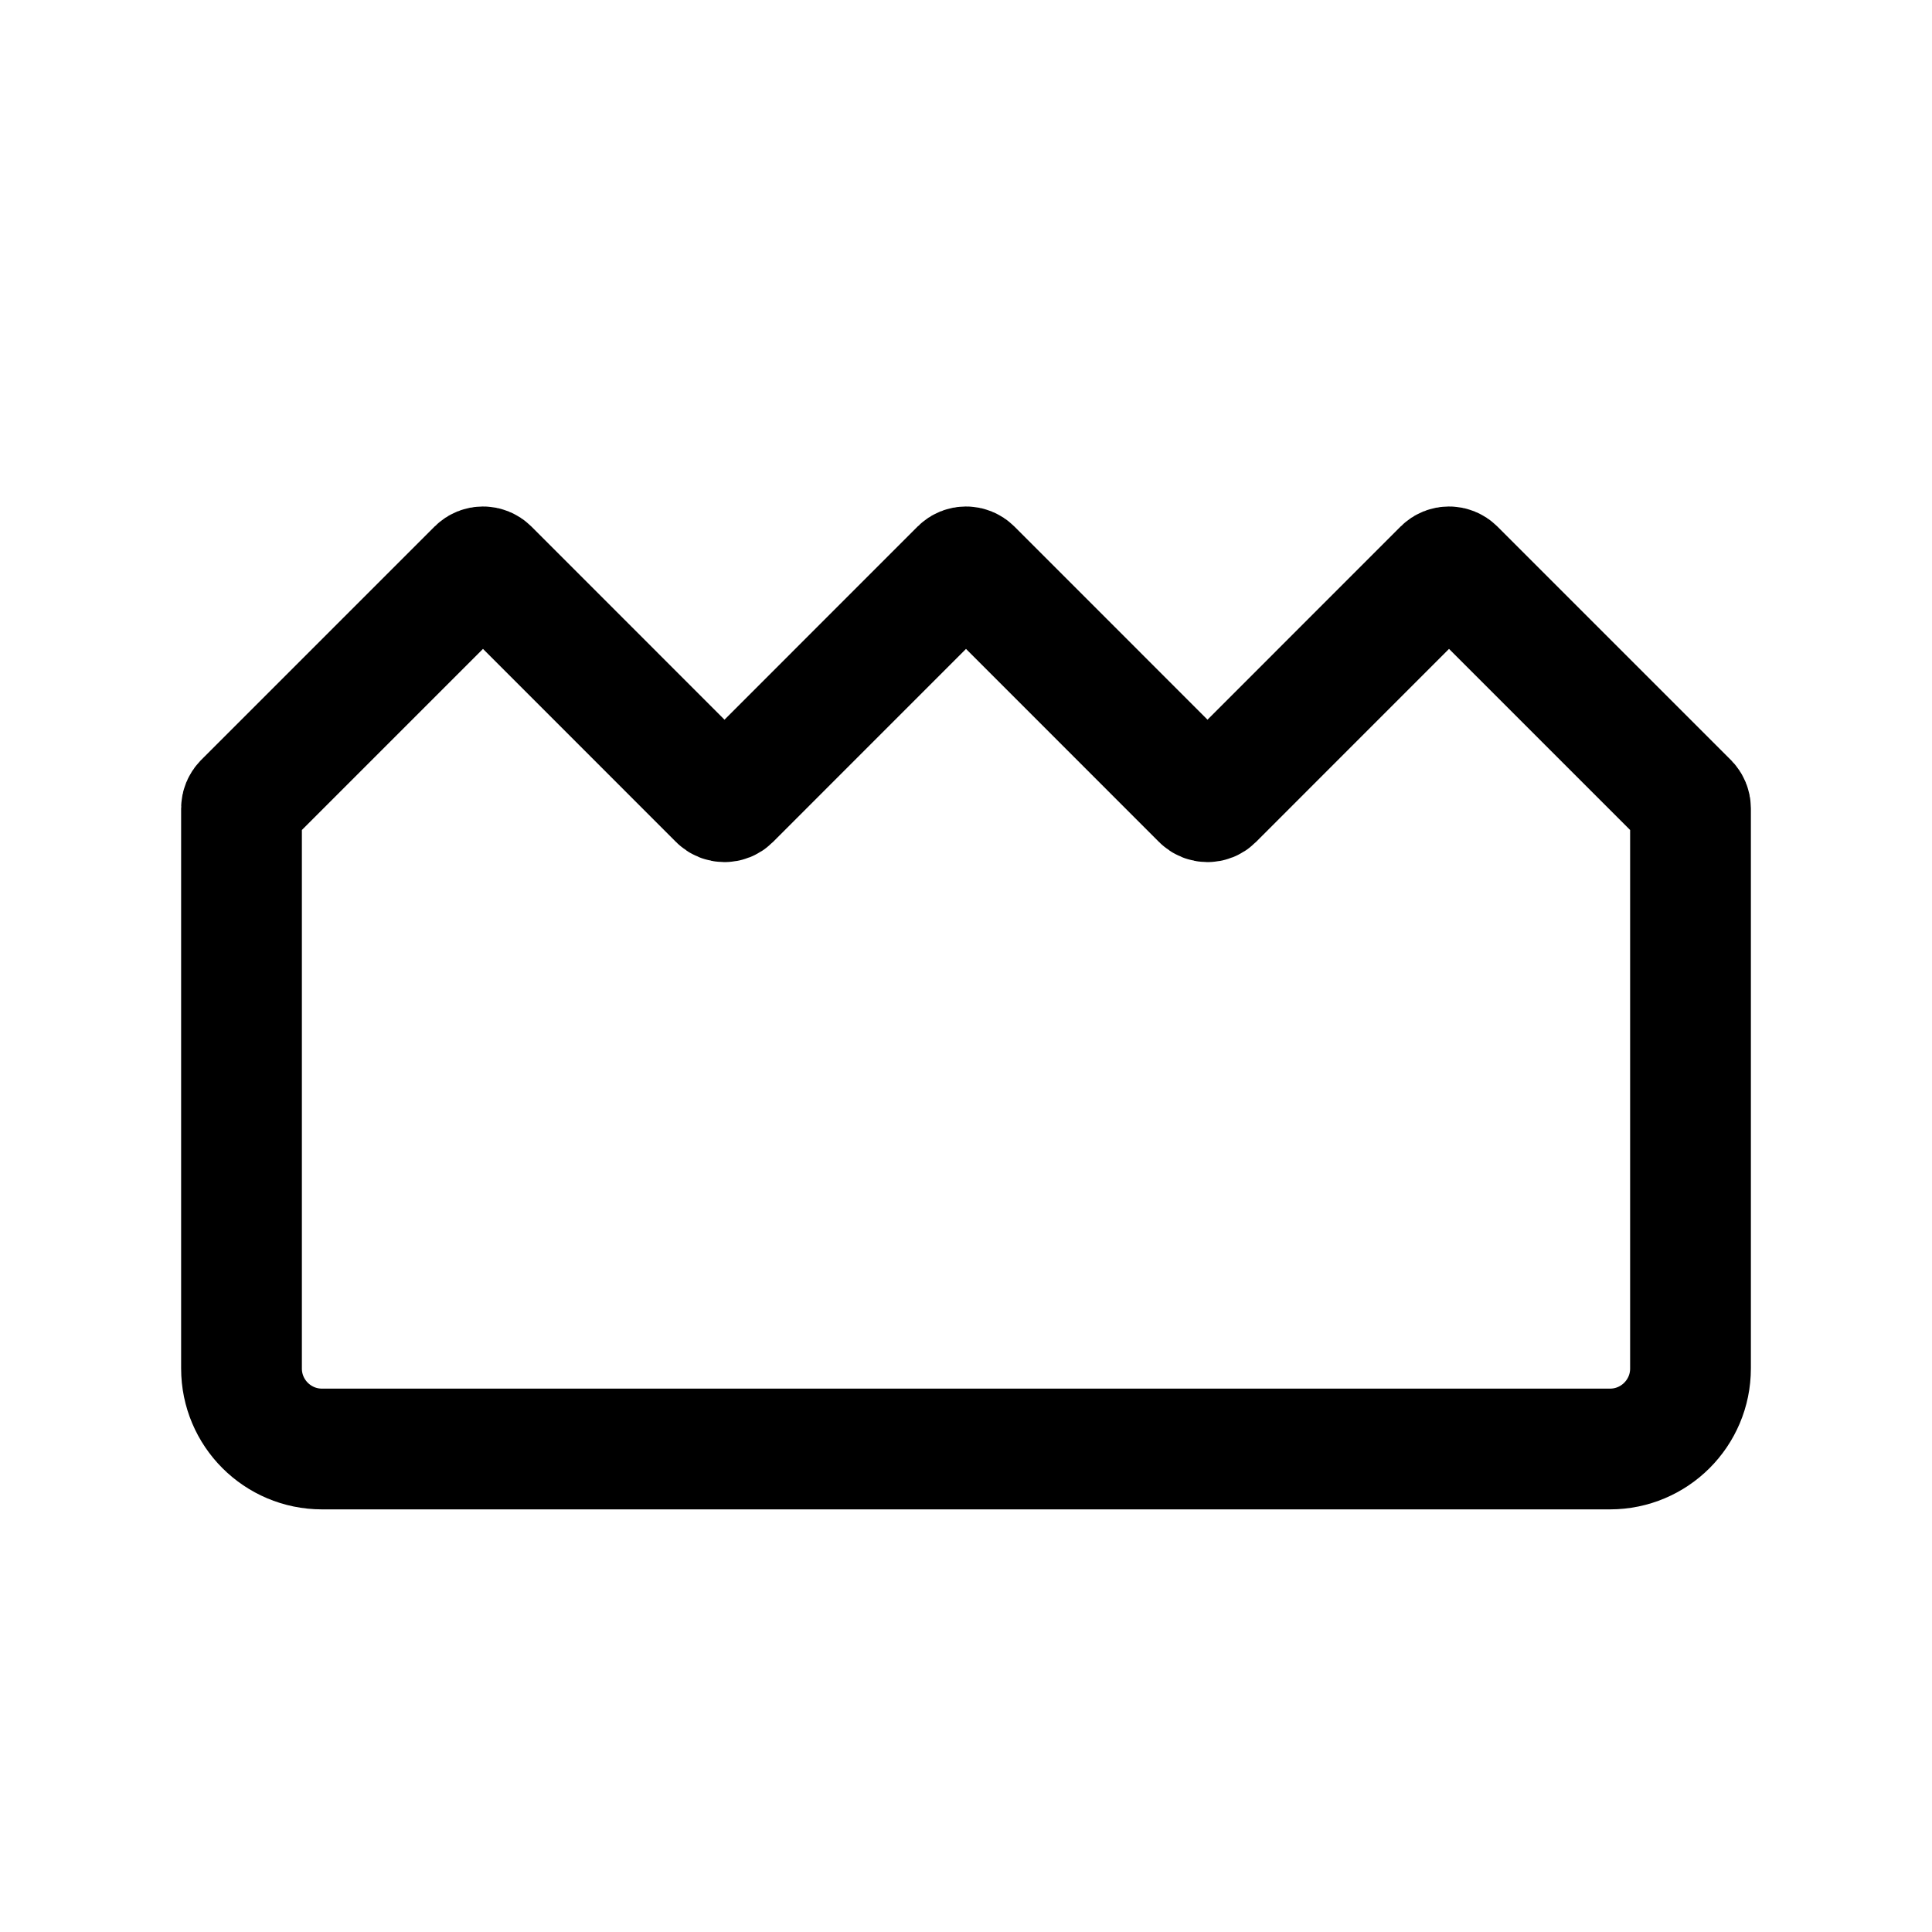
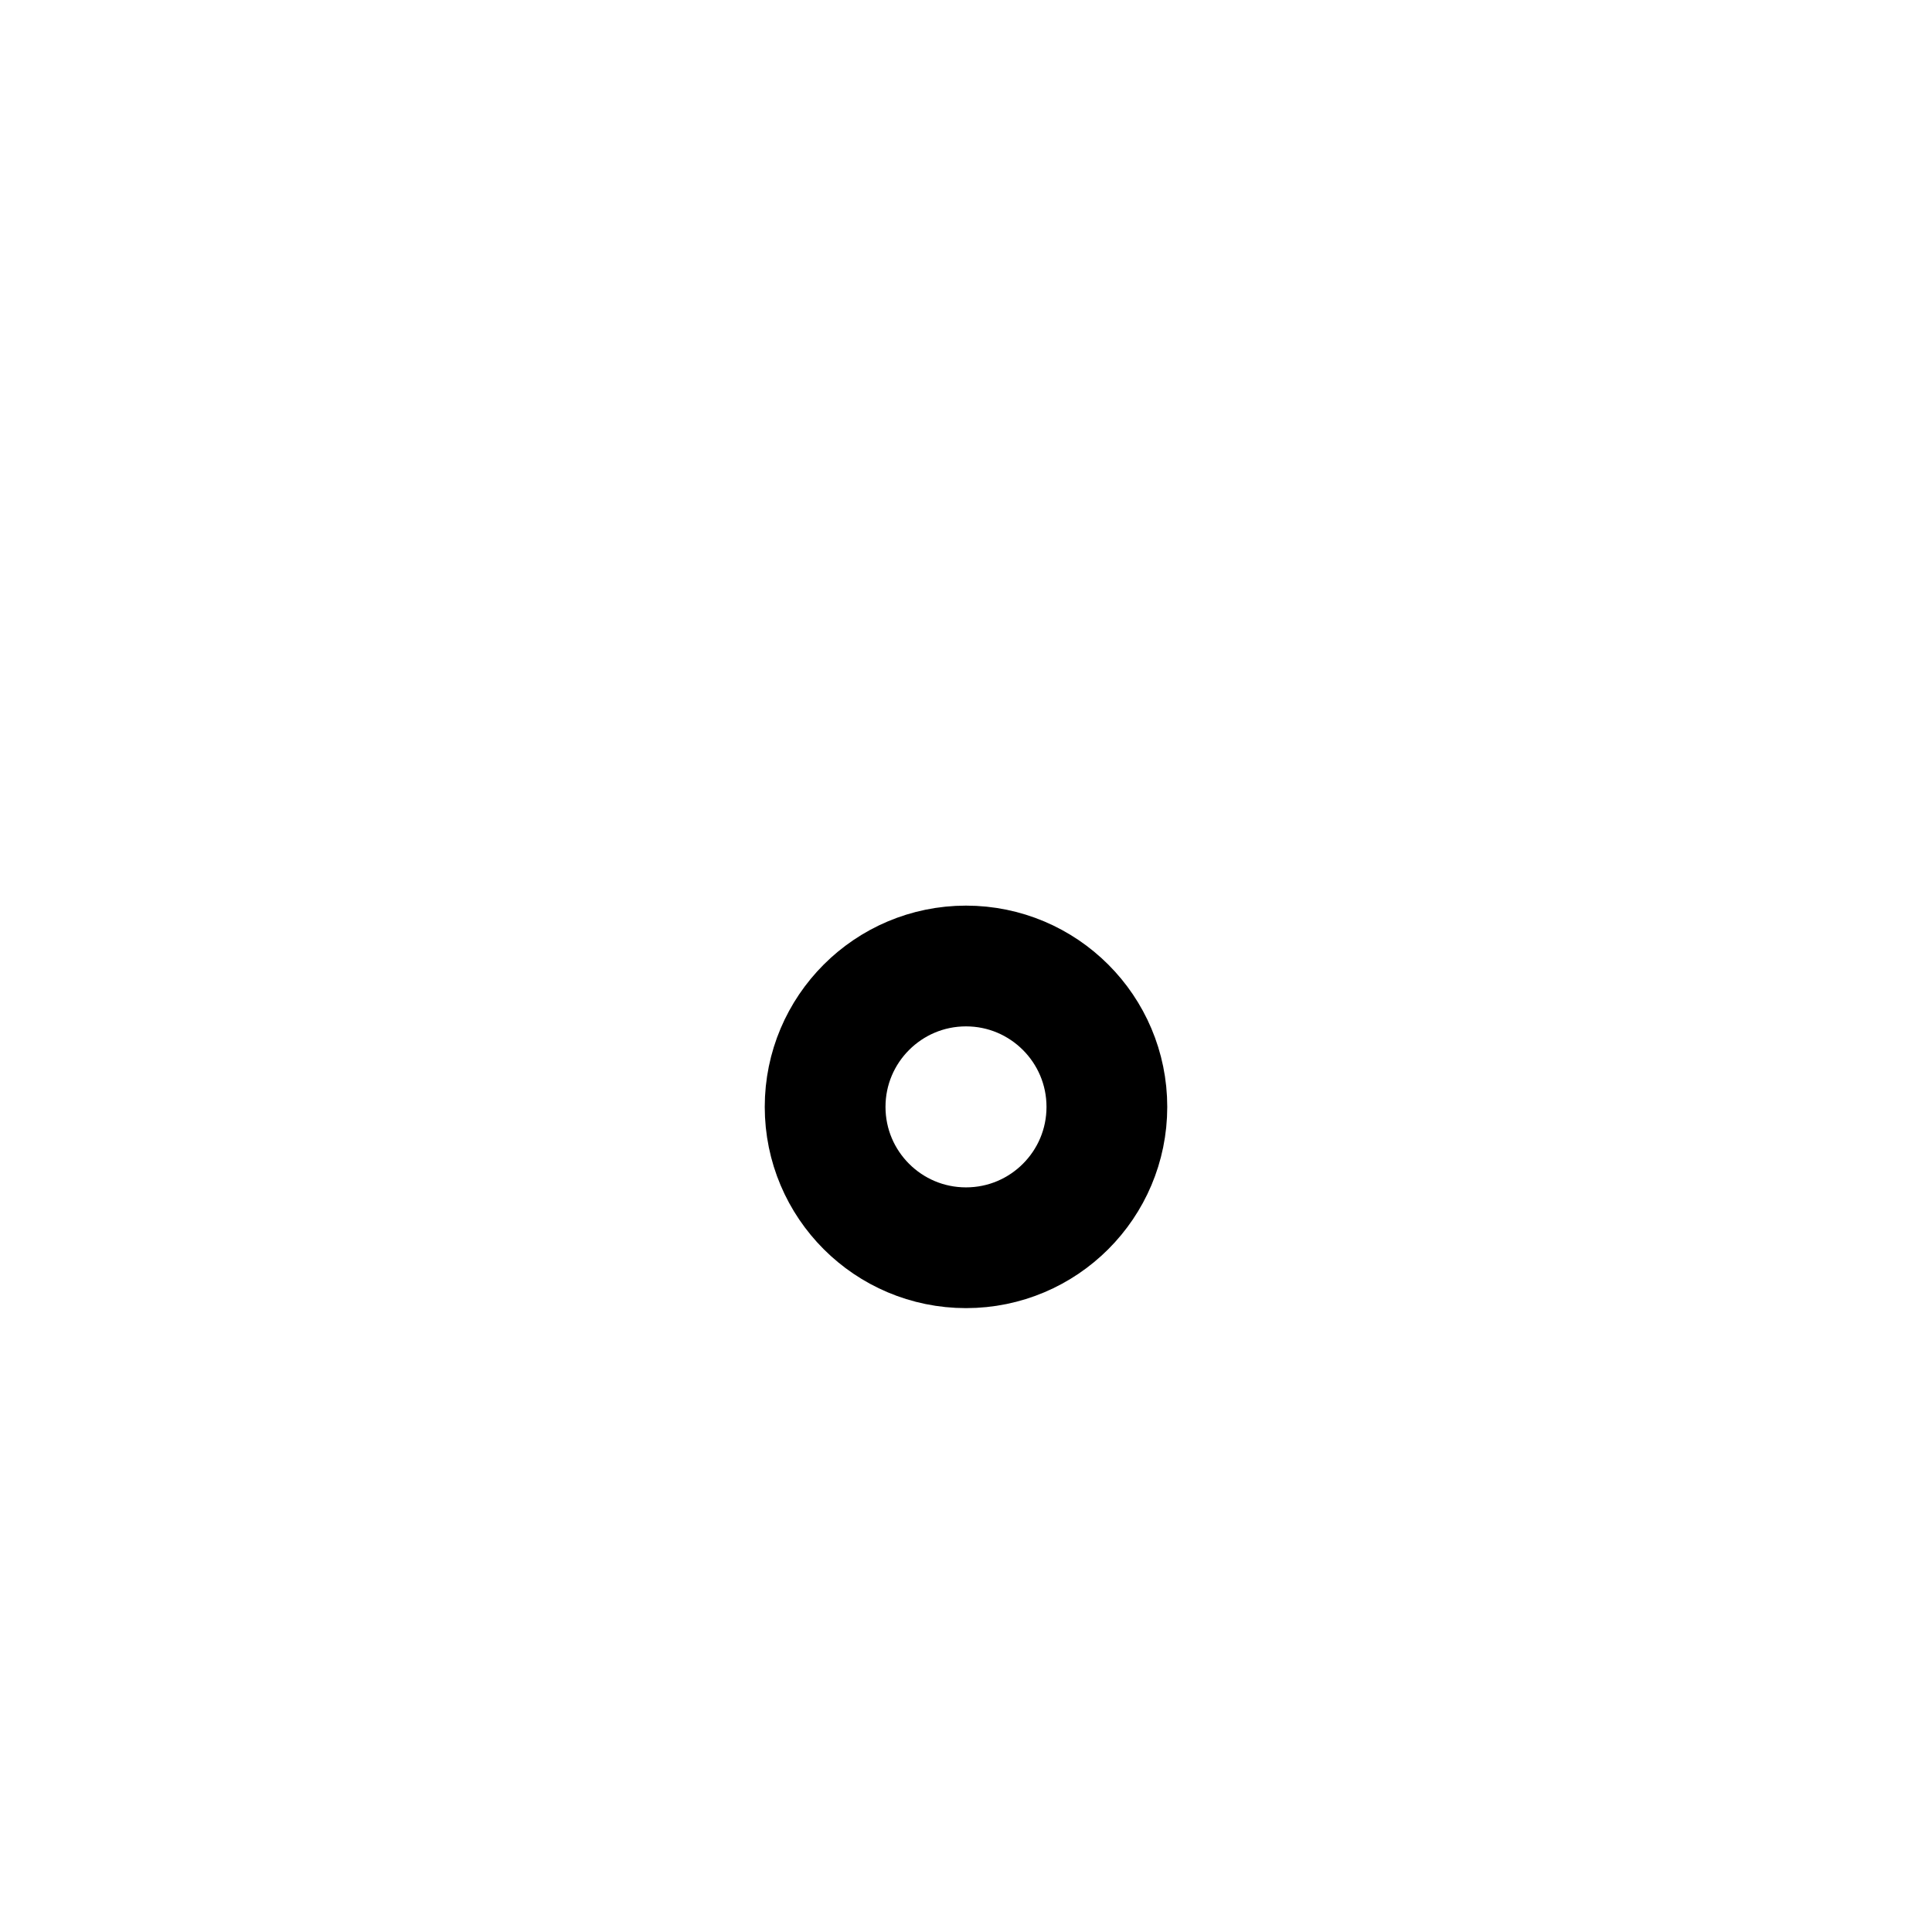
<svg xmlns="http://www.w3.org/2000/svg" width="24" height="24" viewBox="0 0 24 24" fill="none">
-   <path d="M3 17V10.042C3 10.015 3.011 9.99 3.029 9.971L5.929 7.071C5.968 7.032 6.032 7.032 6.071 7.071L8.929 9.93C8.968 9.969 9.032 9.969 9.071 9.93L11.929 7.071C11.968 7.032 12.032 7.032 12.071 7.071L14.929 9.93C14.968 9.969 15.032 9.969 15.071 9.93L17.929 7.071C17.968 7.032 18.032 7.032 18.071 7.071L20.971 9.971C20.989 9.99 21 10.015 21 10.042V17C21 17.552 20.552 18 20 18H4C3.448 18 3 17.552 3 17Z" stroke="black" stroke-width="1.5" />
+   <path d="M12 15.5C11.034 15.5 10.25 14.717 10.25 13.75C10.25 12.784 11.034 12 12 12C12.966 12 13.75 12.784 13.75 13.75C13.75 14.717 12.966 15.5 12 15.5Z" stroke="black" stroke-width="1.5" />
</svg>
